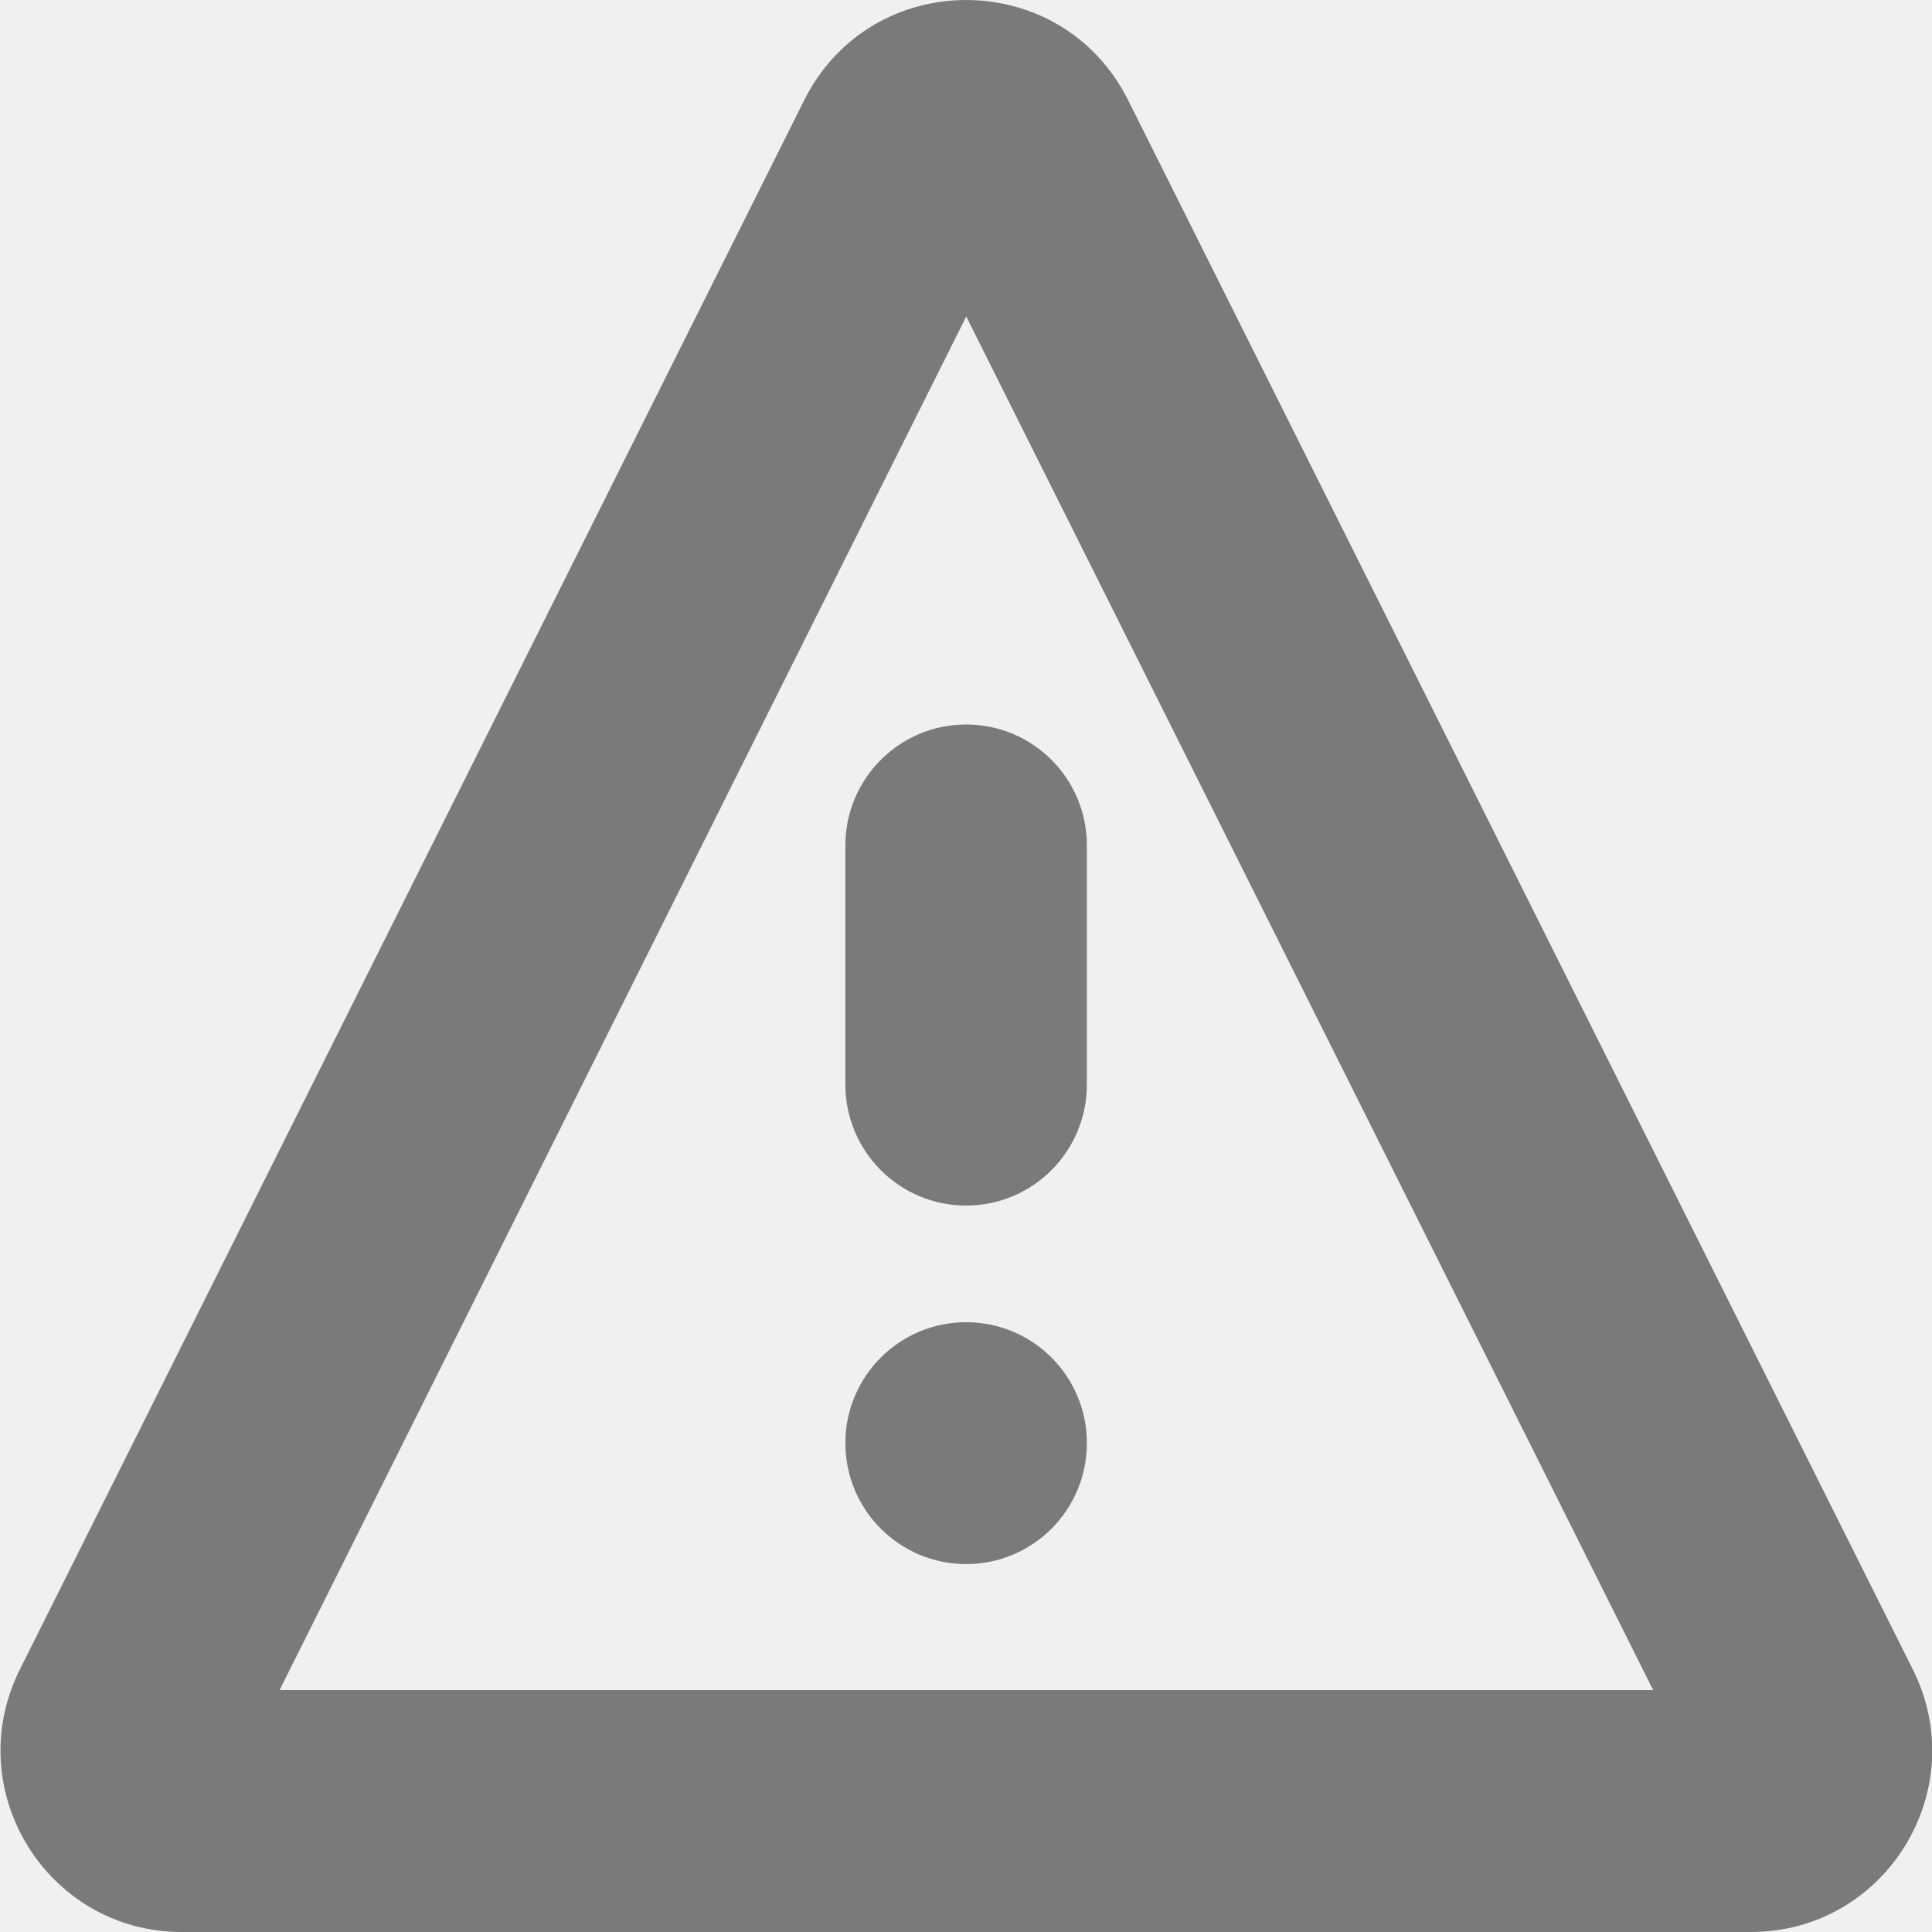
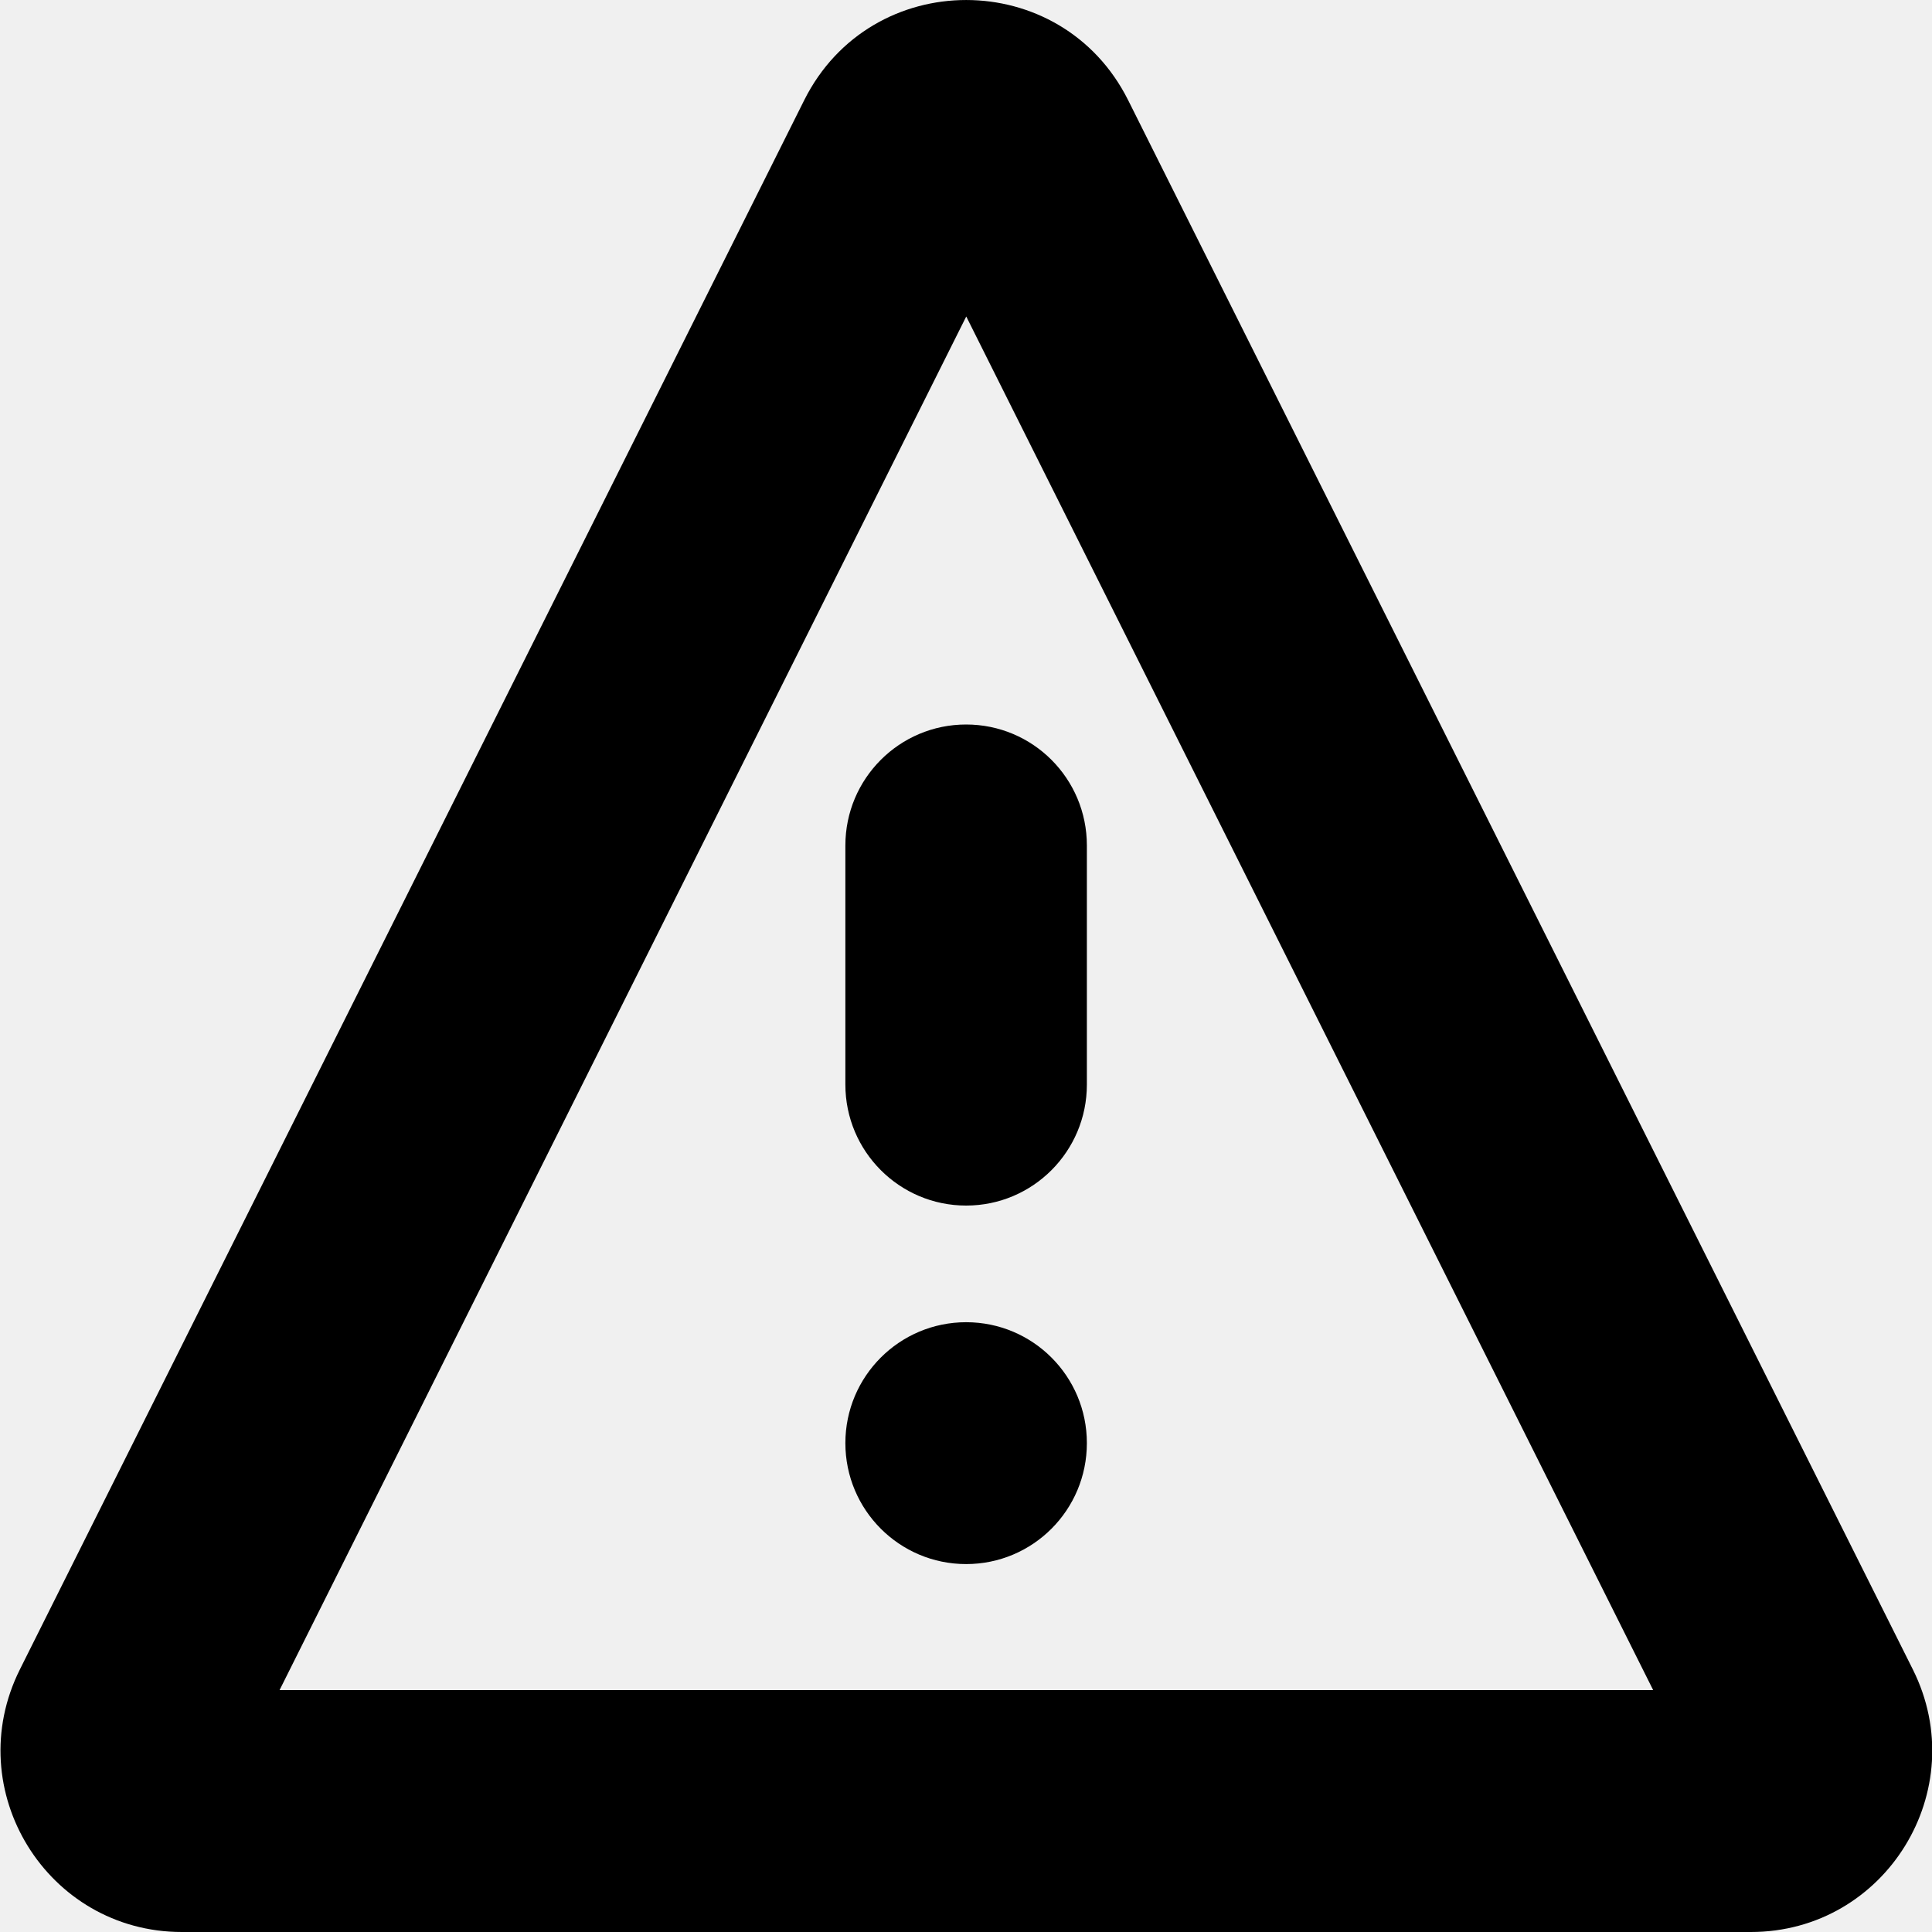
<svg xmlns="http://www.w3.org/2000/svg" width="16" height="16" viewBox="0 0 16 16" fill="none">
  <g clip-path="url(#clip0_215_120)">
-     <path d="M9.001 7.002C9.001 6.448 8.554 6 8.001 6C7.449 6 7.001 6.448 7.001 7.002L7.001 8.982C7.001 9.535 7.449 9.984 8.001 9.984C8.554 9.984 9.001 9.535 9.001 8.982L9.001 7.002Z" fill="#7A7A7A" />
-     <path d="M8.001 12.953C8.554 12.953 9.001 12.505 9.001 11.951C9.001 11.398 8.554 10.95 8.001 10.95C7.449 10.95 7.001 11.398 7.001 11.951C7.001 12.505 7.449 12.953 8.001 12.953Z" fill="#7A7A7A" />
-     <path fill-rule="evenodd" clip-rule="evenodd" d="M9.343 0.83C8.789 -0.277 7.213 -0.276 6.66 0.83L0.165 13.825C-0.335 14.824 0.39 16 1.506 16L14.5 16C15.616 16 16.341 14.824 15.841 13.825L9.343 0.83ZM2.315 13.997L8.002 2.621L13.691 13.997L2.315 13.997Z" fill="#7A7A7A" />
+     <path d="M9.001 7.002C9.001 6.448 8.554 6 8.001 6C7.449 6 7.001 6.448 7.001 7.002L7.001 8.982C7.001 9.535 7.449 9.984 8.001 9.984C8.554 9.984 9.001 9.535 9.001 8.982L9.001 7.002Z" fill="currentColor" />
+     <path d="M8.001 12.953C8.554 12.953 9.001 12.505 9.001 11.951C9.001 11.398 8.554 10.95 8.001 10.95C7.449 10.95 7.001 11.398 7.001 11.951C7.001 12.505 7.449 12.953 8.001 12.953Z" fill="currentColor" />
+     <path fill-rule="evenodd" clip-rule="evenodd" d="M9.343 0.83C8.789 -0.277 7.213 -0.276 6.66 0.83L0.165 13.825C-0.335 14.824 0.39 16 1.506 16L14.5 16C15.616 16 16.341 14.824 15.841 13.825L9.343 0.83ZM2.315 13.997L8.002 2.621L13.691 13.997L2.315 13.997Z" fill="currentColor" />
  </g>
  <defs>
    <clipPath id="clip0_215_120">
-       <rect width="16" height="16" fill="white" />
+       <rect width="16" height="16" fill="currentColor" />
    </clipPath>
  </defs>
</svg>
